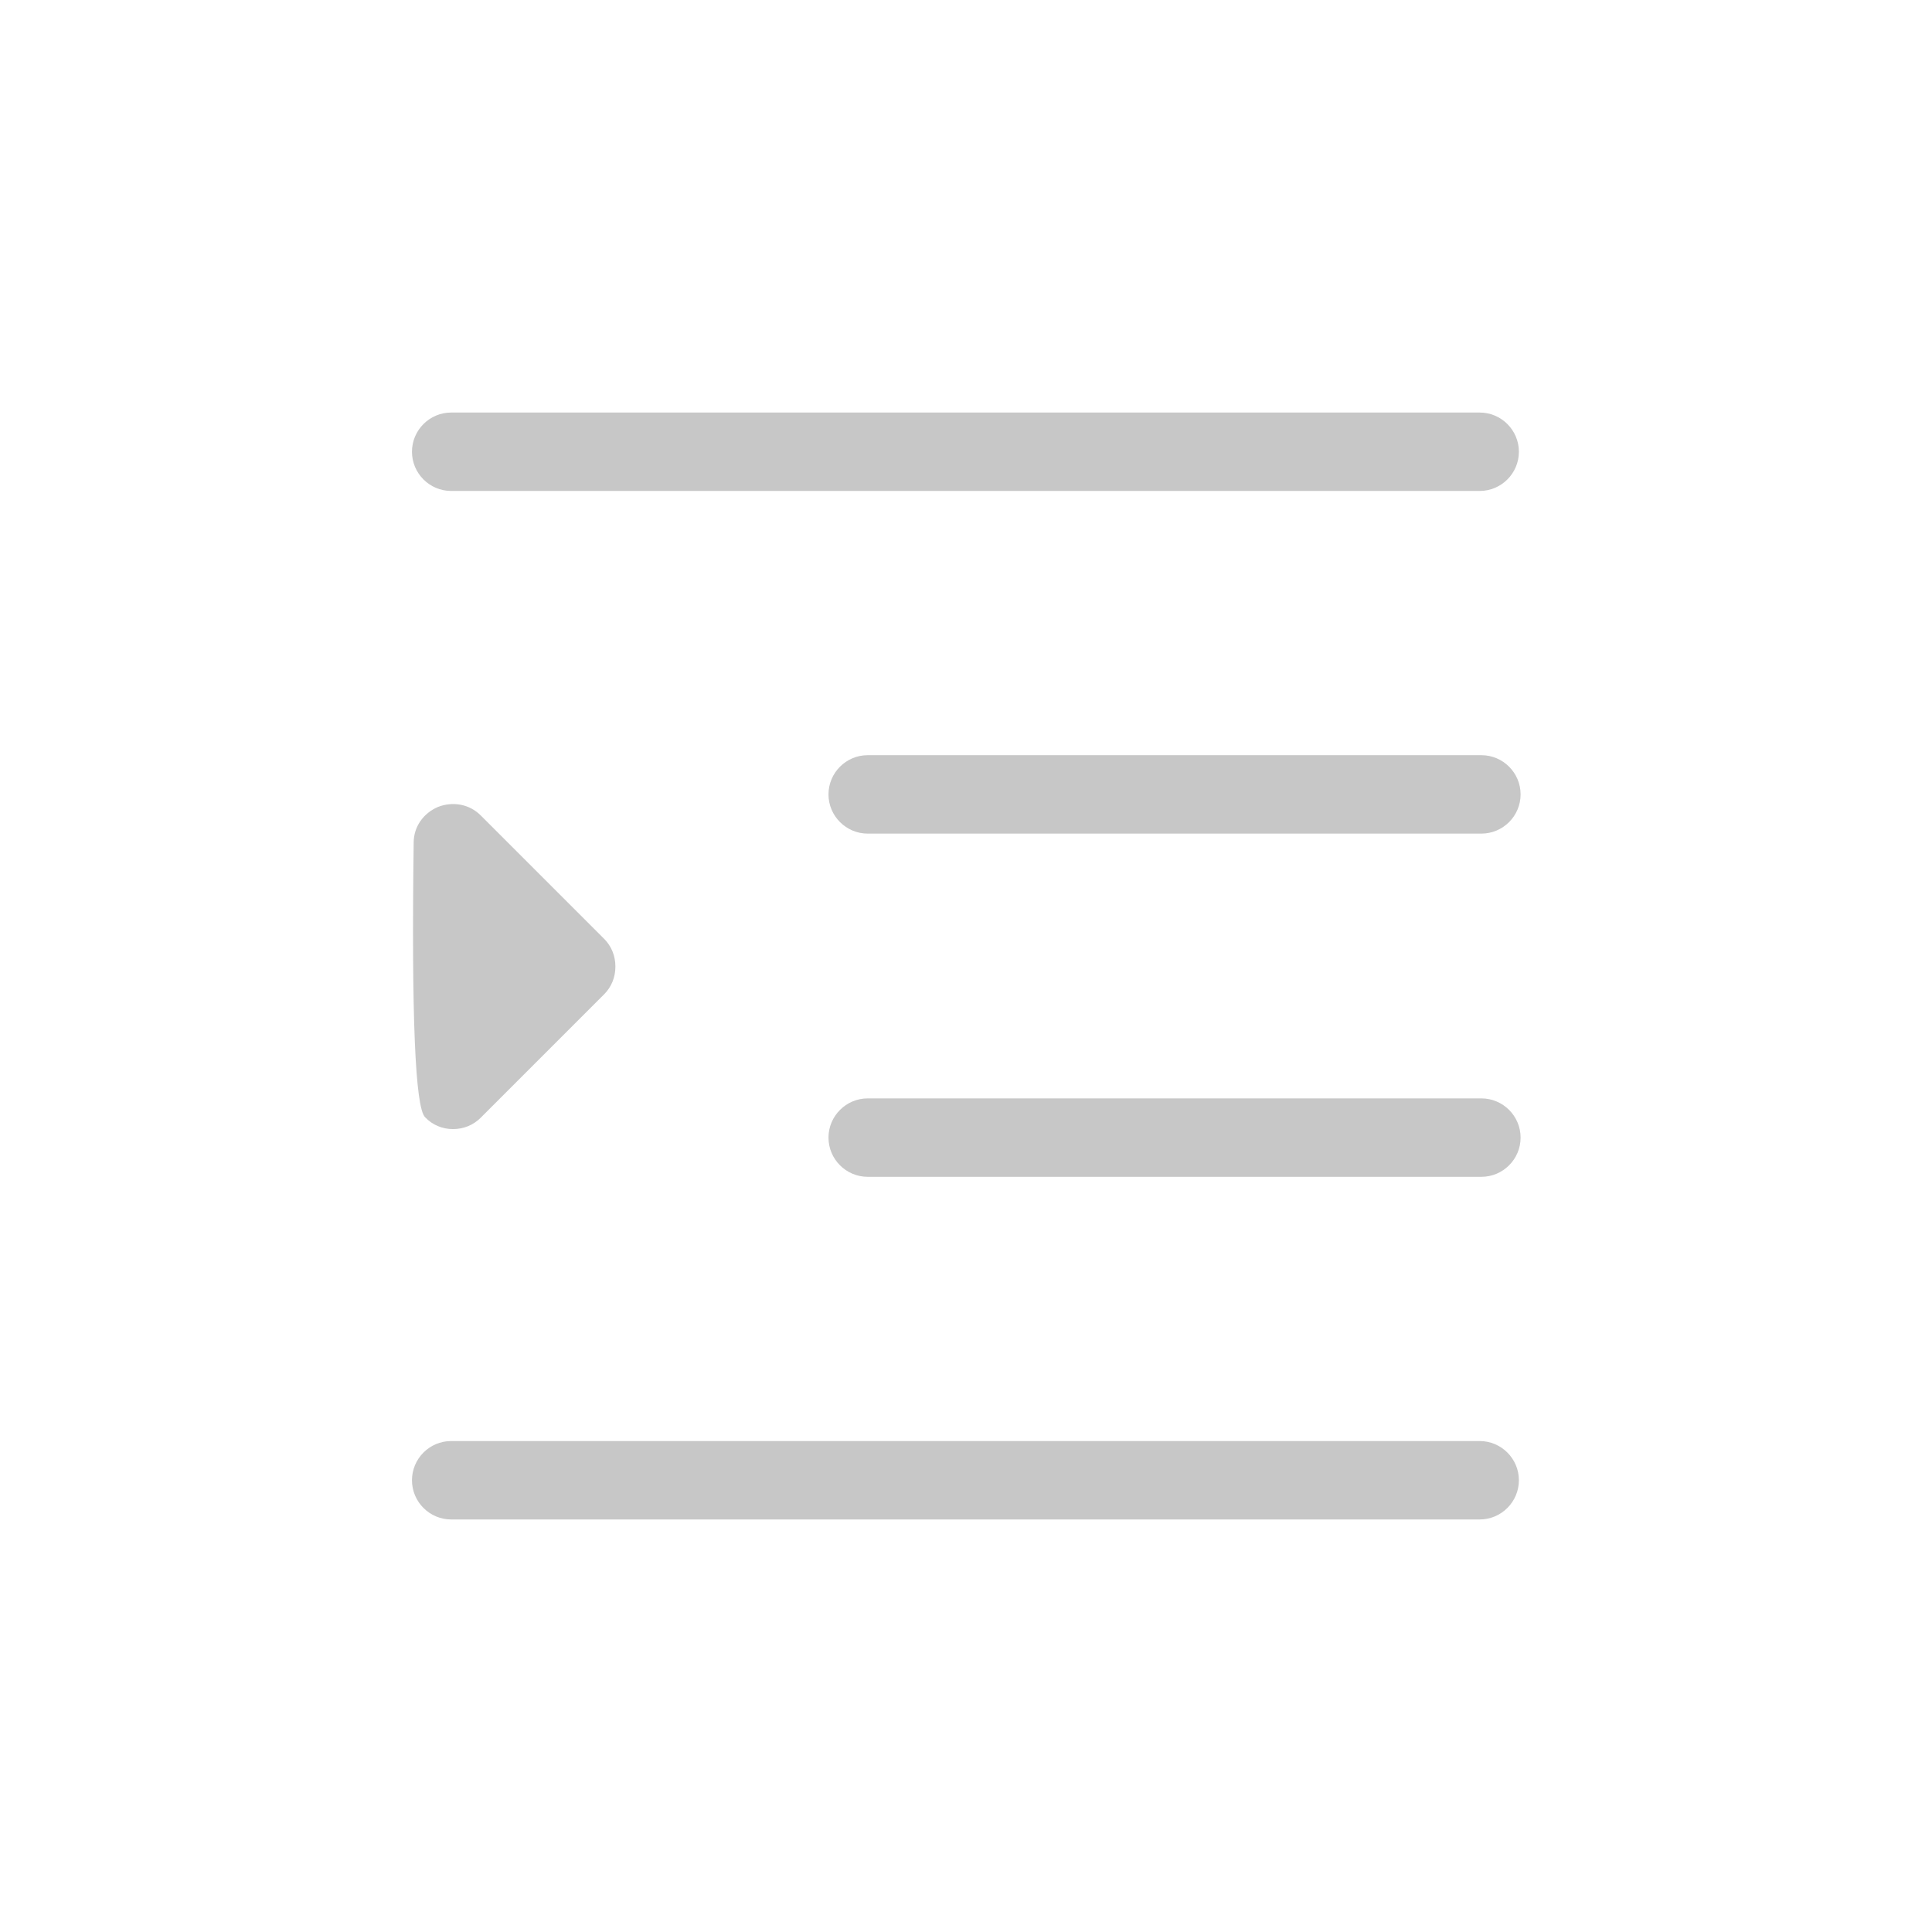
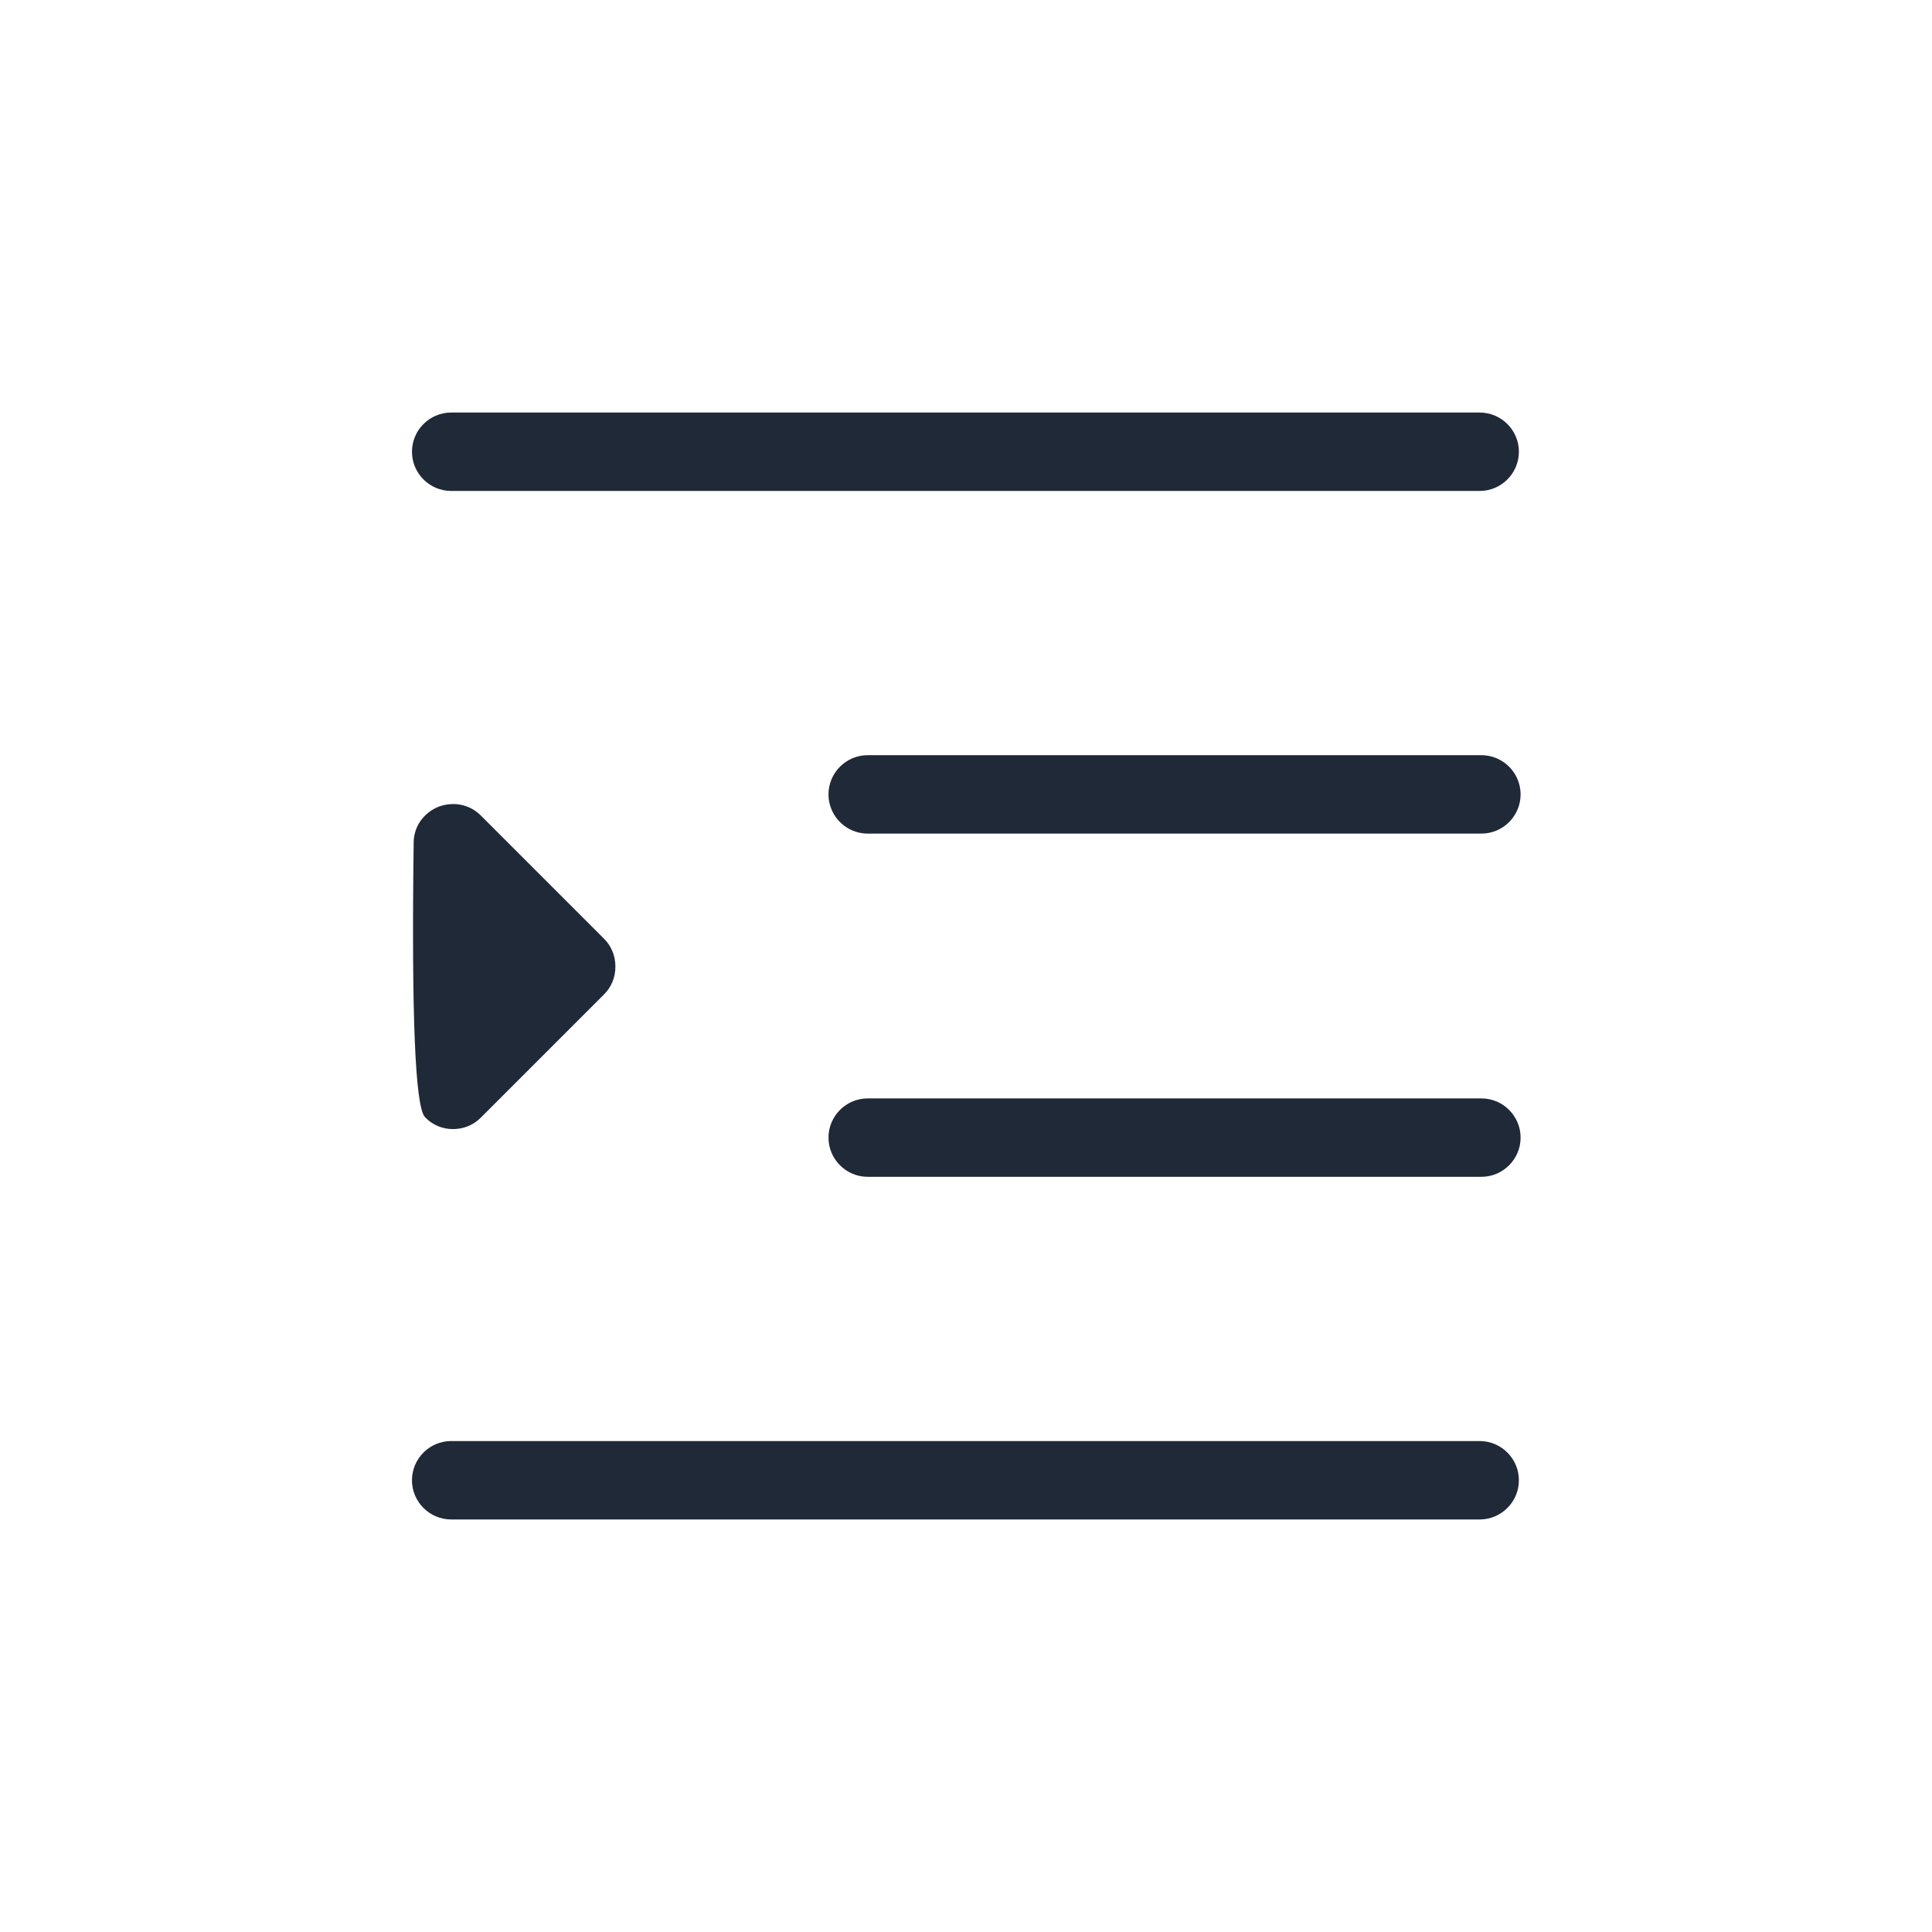
<svg xmlns="http://www.w3.org/2000/svg" viewBox="0 0 34 34">
  <defs>
-     <style>.cls-1{fill:none;}.cls-2{fill:#c7c7c7;}</style>
+     <style>.cls-1{fill:none;}.cls-2{fill:#202937;}</style>
  </defs>
  <g id="background">
    <rect class="cls-1" width="34" height="34" />
  </g>
  <g id="icon">
    <g>
      <path class="cls-2" d="m26.05,8.64H7.94c-.38,0-.69-.31-.69-.69s.31-.69.69-.69h18.1c.38,0,.69.31.69.69s-.31.69-.69.69Z" />
      <path class="cls-2" d="m26.07,14.67h-10.8c-.38,0-.69-.31-.69-.69s.31-.69.69-.69h10.8c.38,0,.69.31.69.69s-.31.69-.69.69Z" />
      <path class="cls-2" d="m26.07,20.71h-10.8c-.38,0-.69-.31-.69-.69s.31-.69.69-.69h10.8c.38,0,.69.31.69.69s-.31.69-.69.69Z" />
      <path class="cls-2" d="m26.05,26.74H7.94c-.38,0-.69-.31-.69-.69s.31-.69.69-.69h18.1c.38,0,.69.31.69.69s-.31.69-.69.69Z" />
      <g>
        <path class="cls-2" d="m10.14,17.01l-2.17-2.17s-.06,4.34,0,4.34l2.17-2.17" />
        <path class="cls-2" d="m7.97,19.87c-.18,0-.36-.07-.49-.21q-.26-.26-.2-4.83c0-.28.17-.52.43-.63.26-.1.55-.05.75.15l2.17,2.17c.13.13.2.3.2.49s-.07.36-.2.49l-2.17,2.17c-.13.13-.3.2-.49.2Zm.67-3.38c0,.36,0,.72,0,1.05l.53-.53-.52-.52Z" />
      </g>
    </g>
  </g>
</svg>
